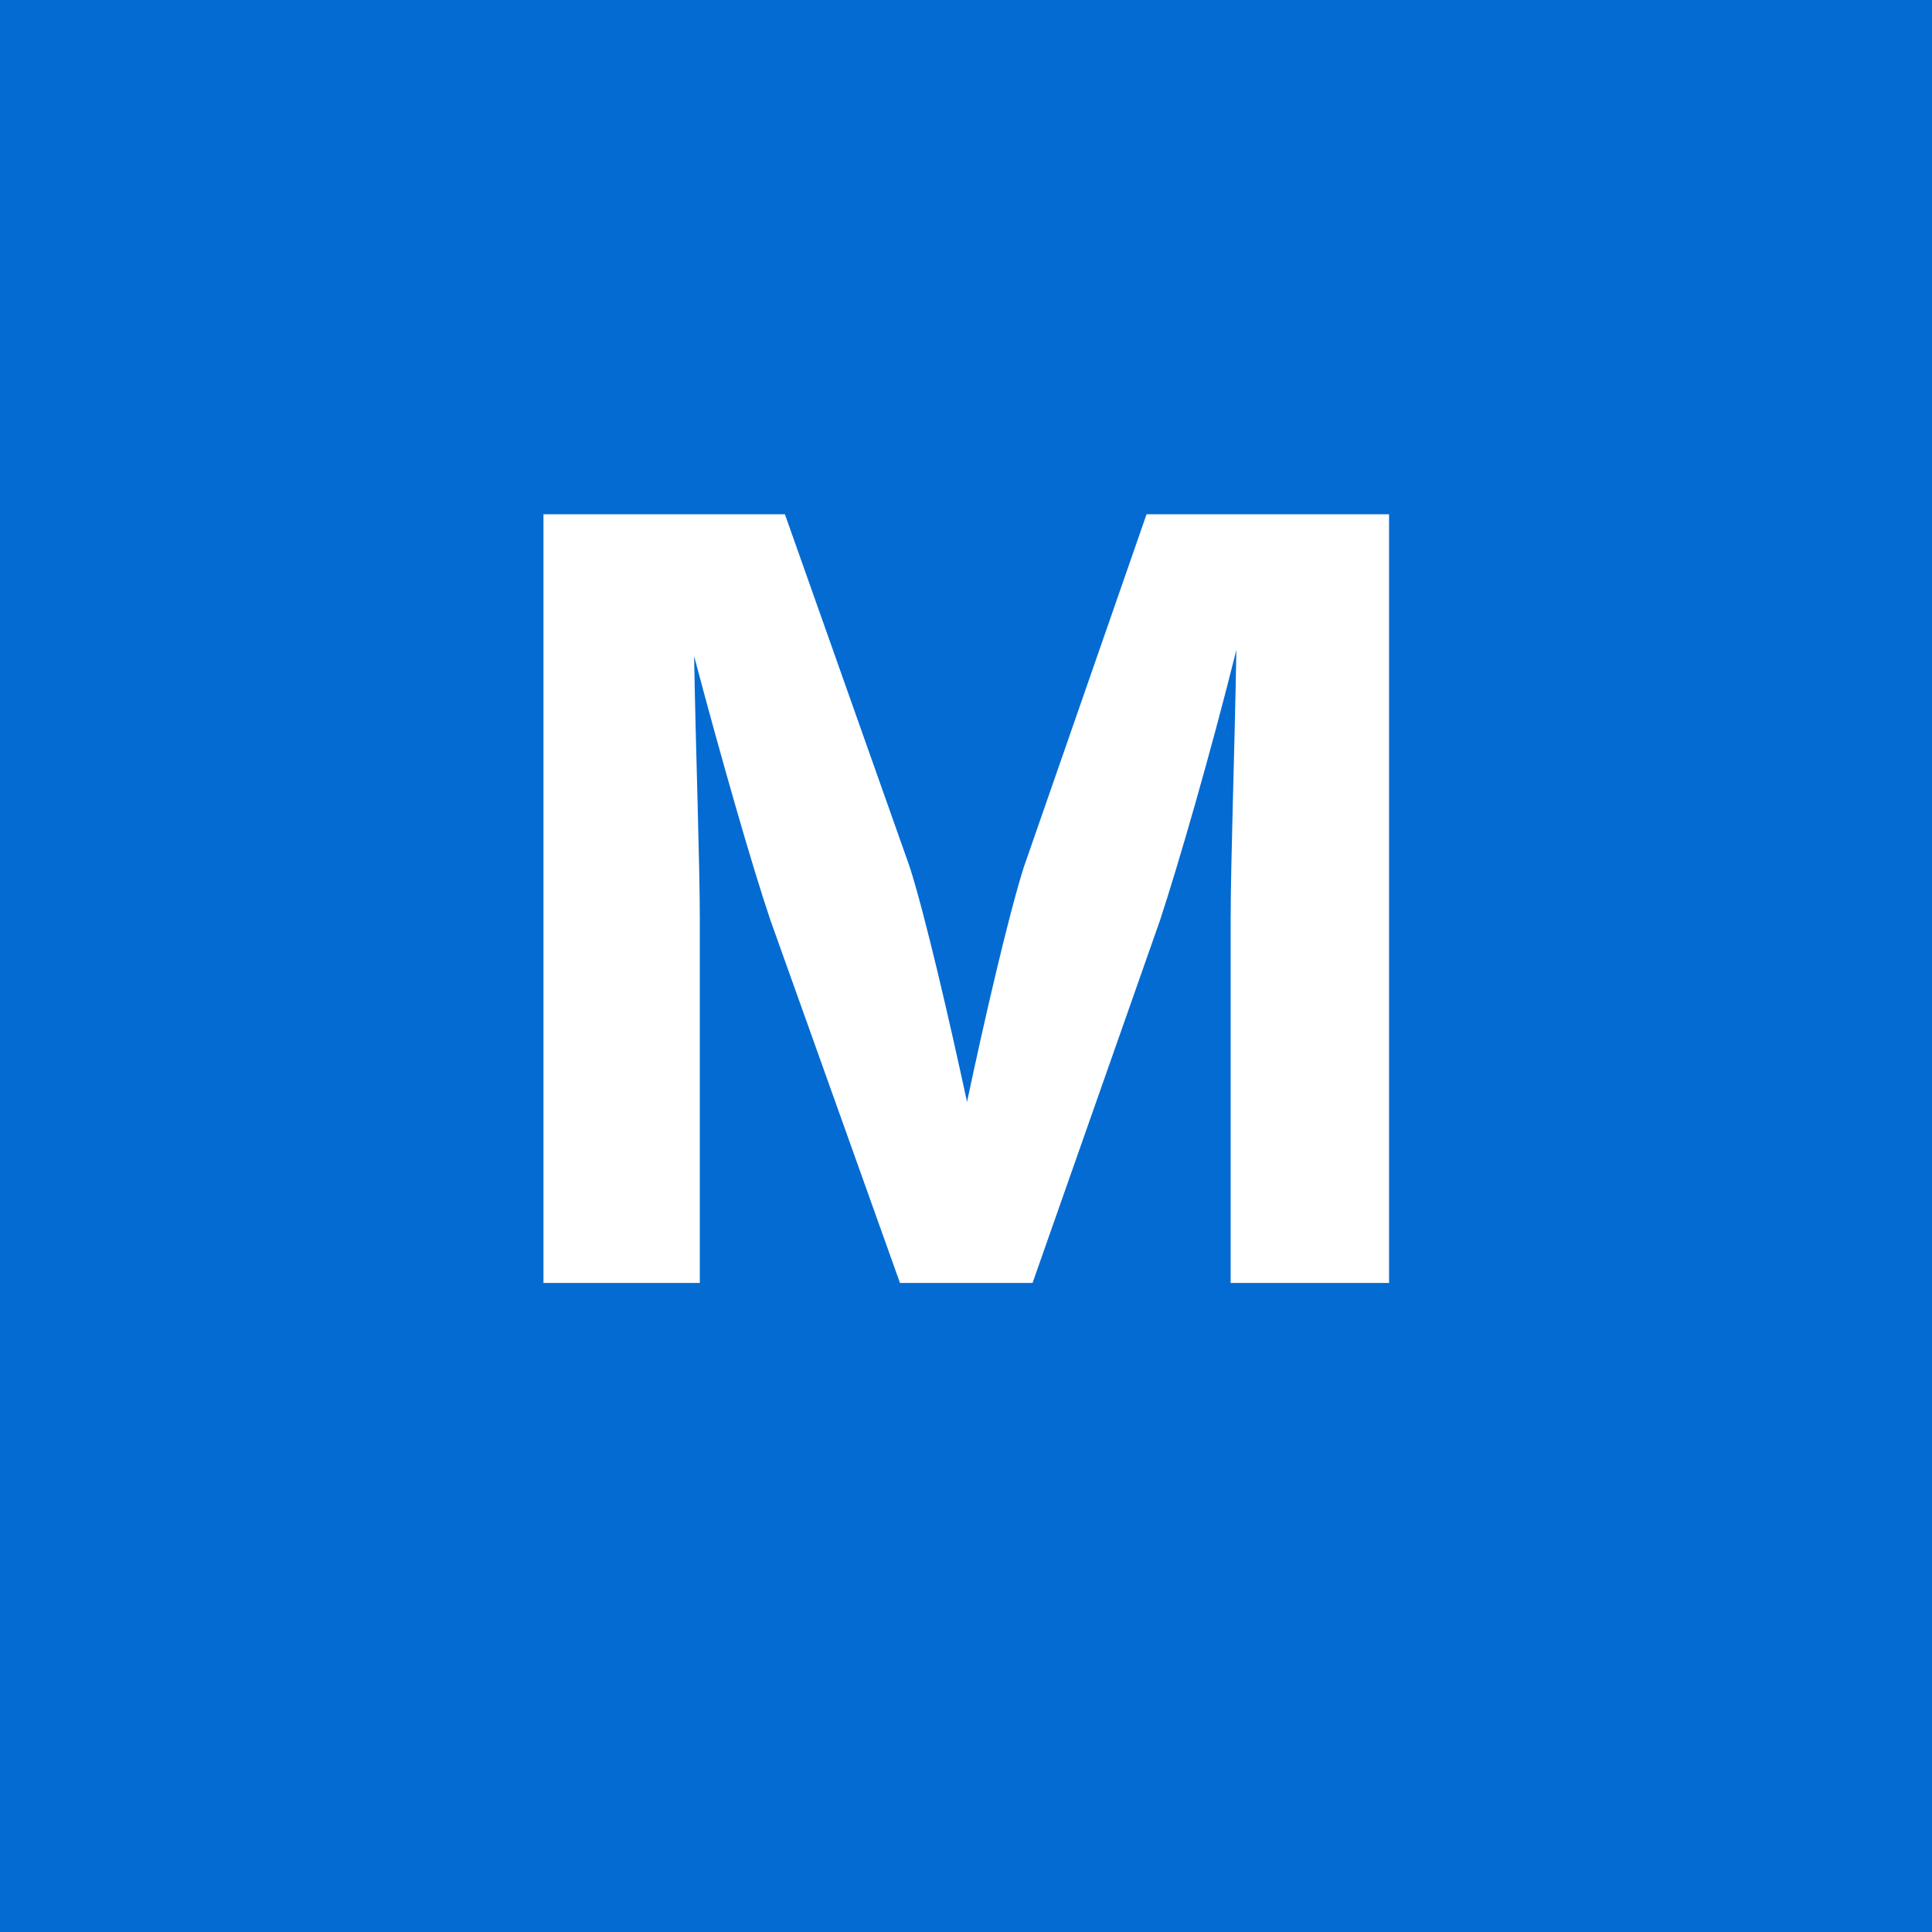
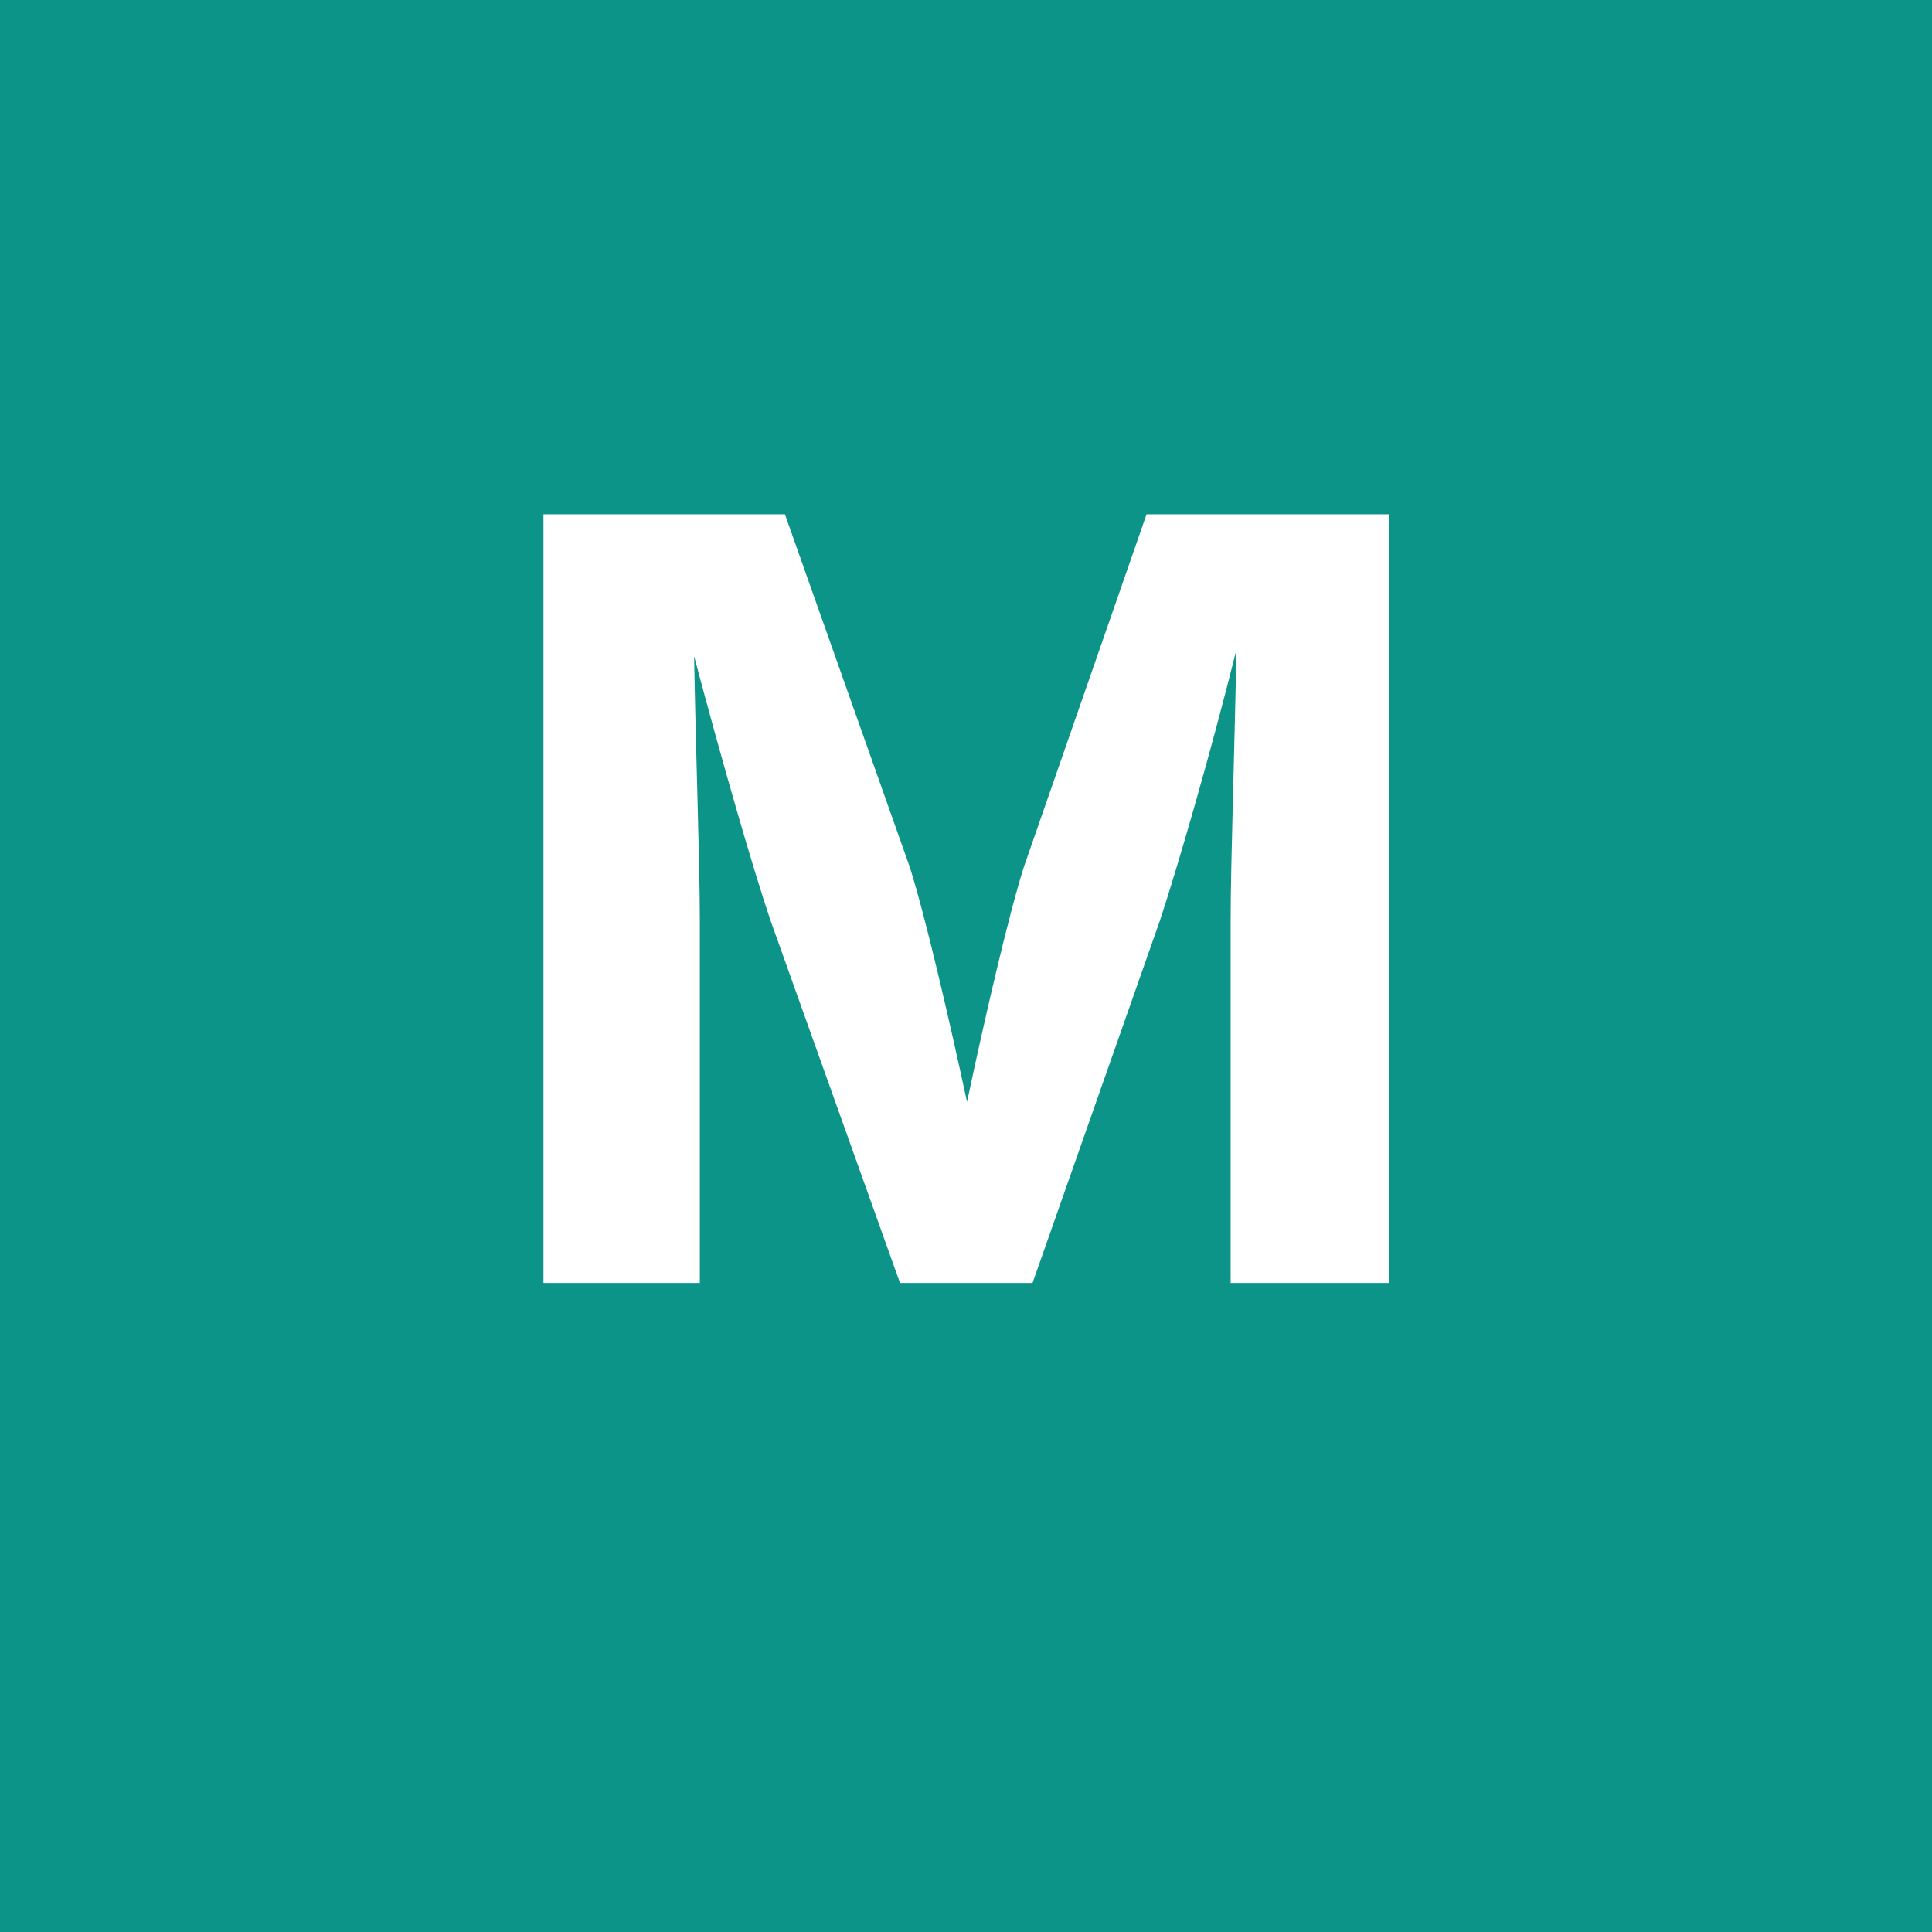
<svg xmlns="http://www.w3.org/2000/svg" width="512" height="512" viewBox="0 0 512 512">
-   <rect width="512" height="512" fill="#046BD2" />
+   <rect width="512" height="512" fill="#0D9488" />
  <text x="256" y="340" text-anchor="middle" font-family="system-ui, -apple-system, sans-serif" font-weight="bold" font-size="280" fill="white">M</text>
</svg>
